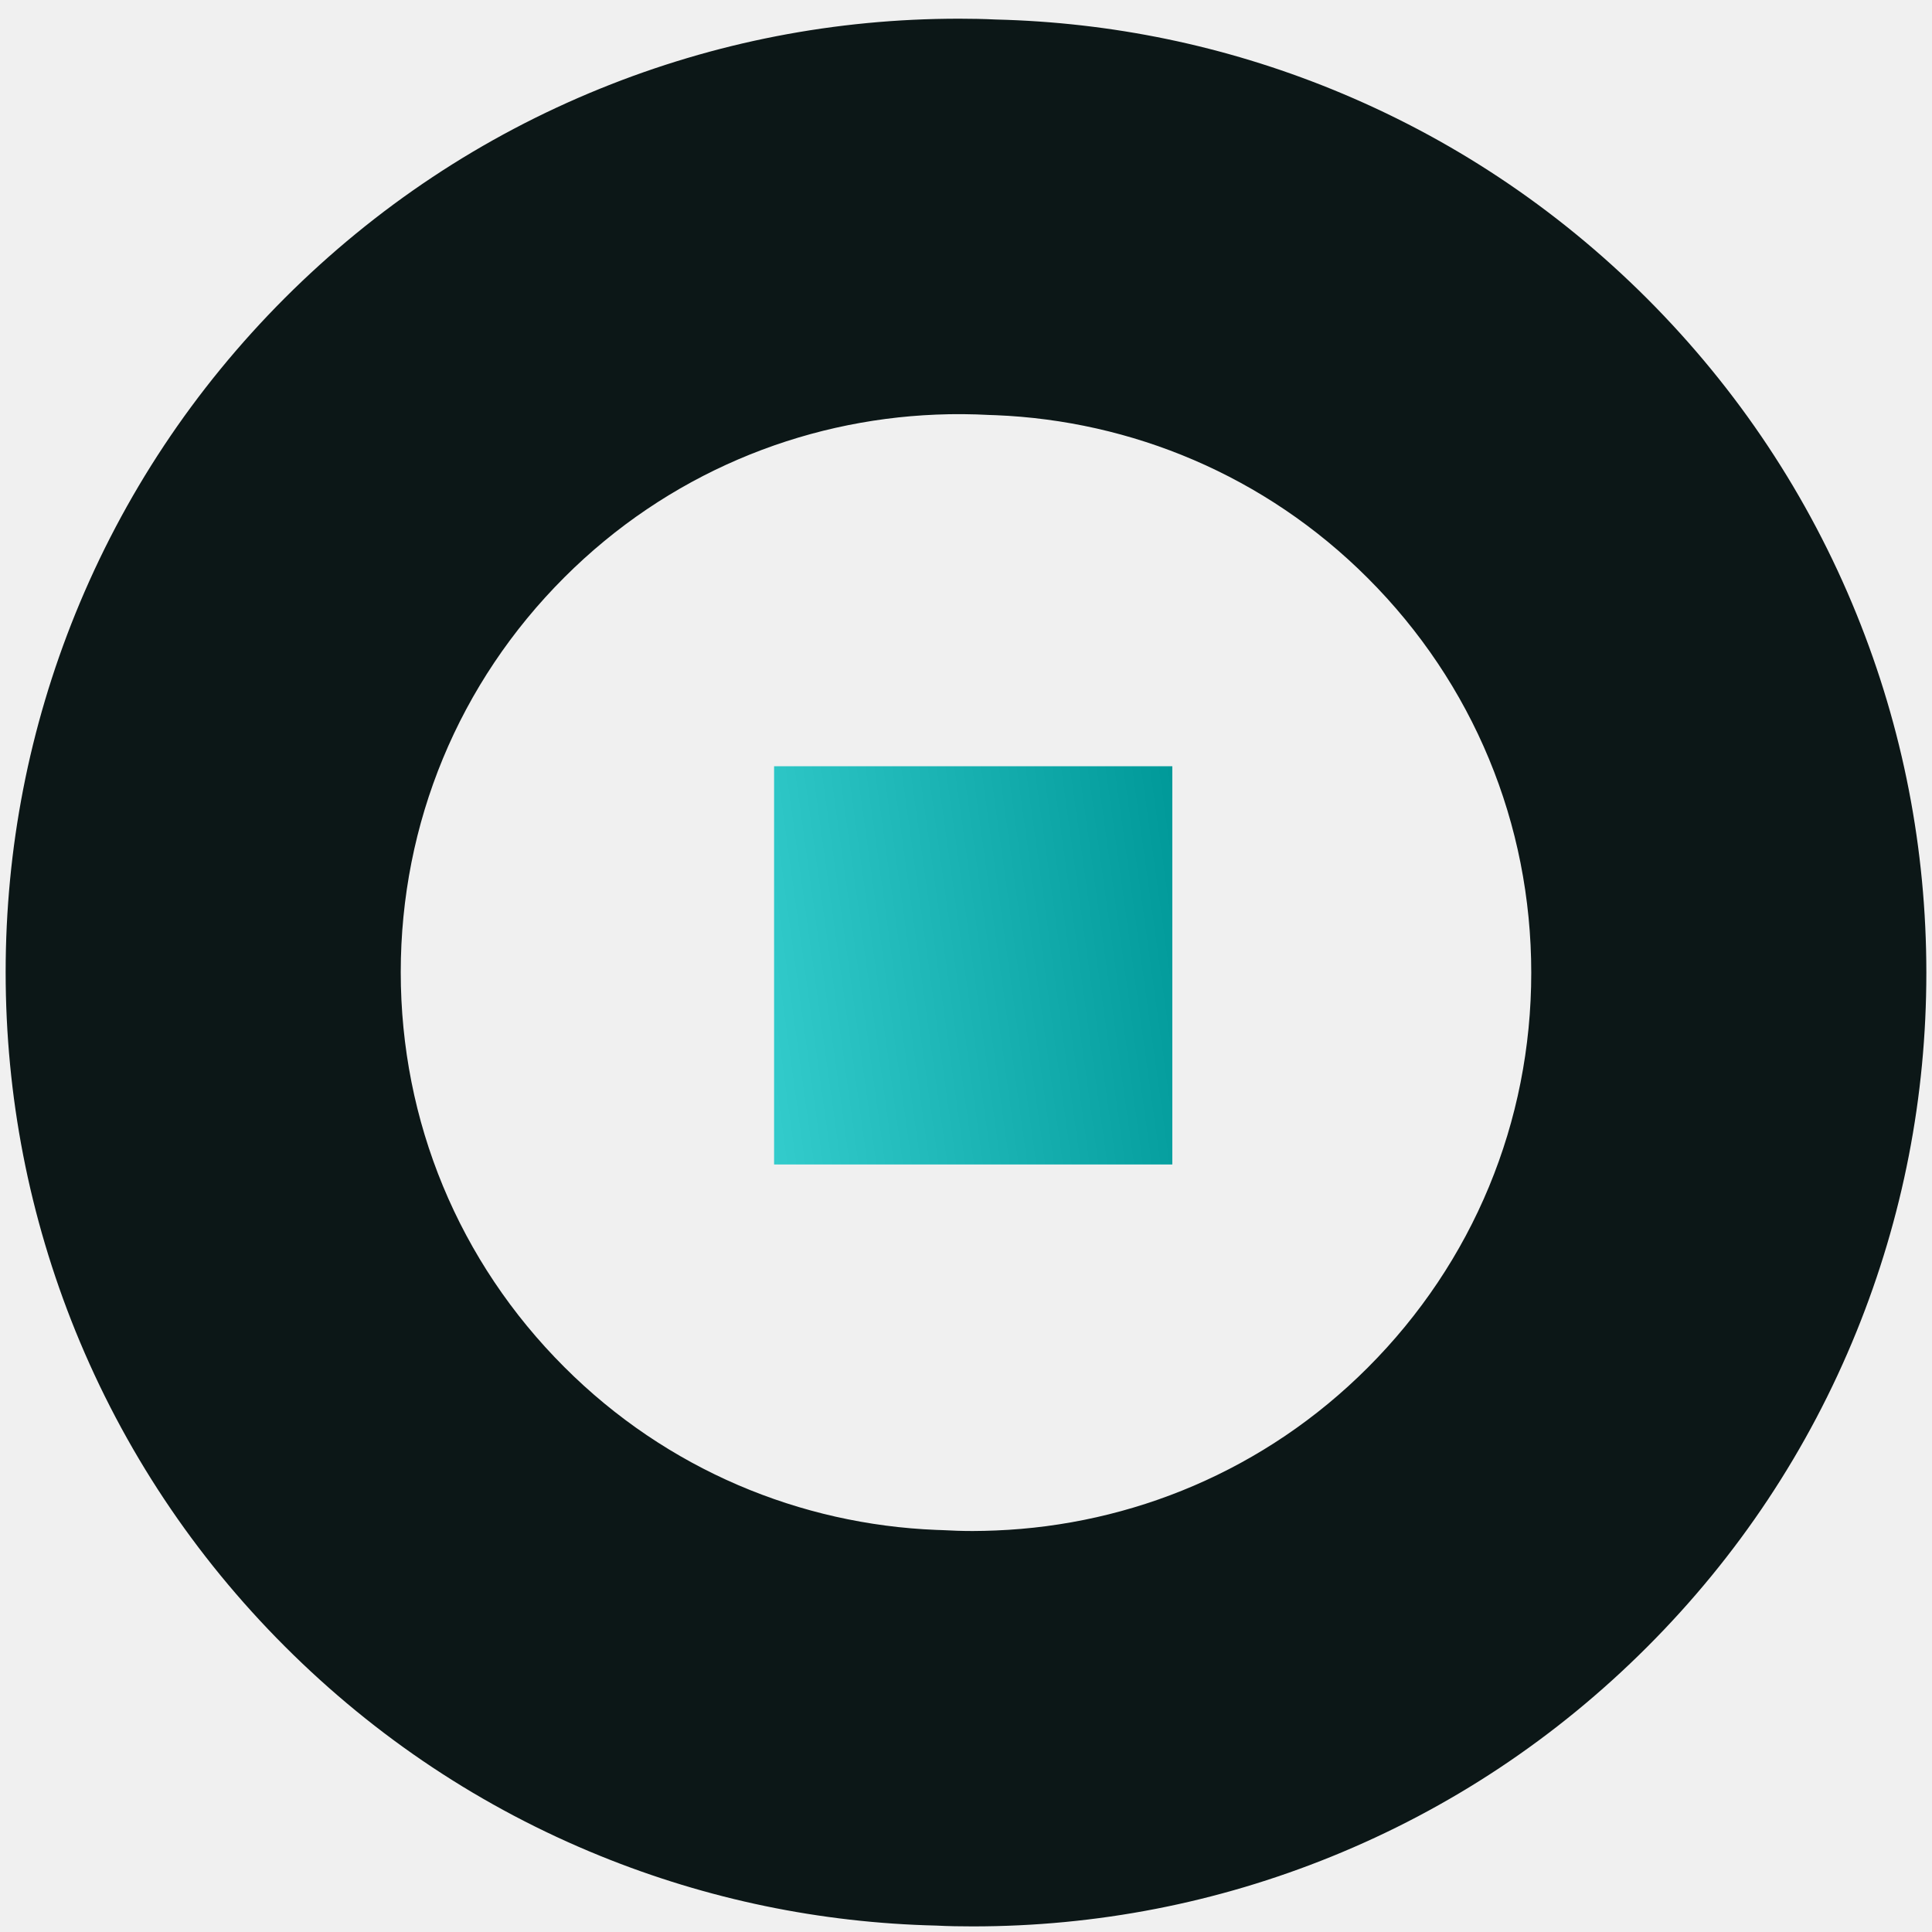
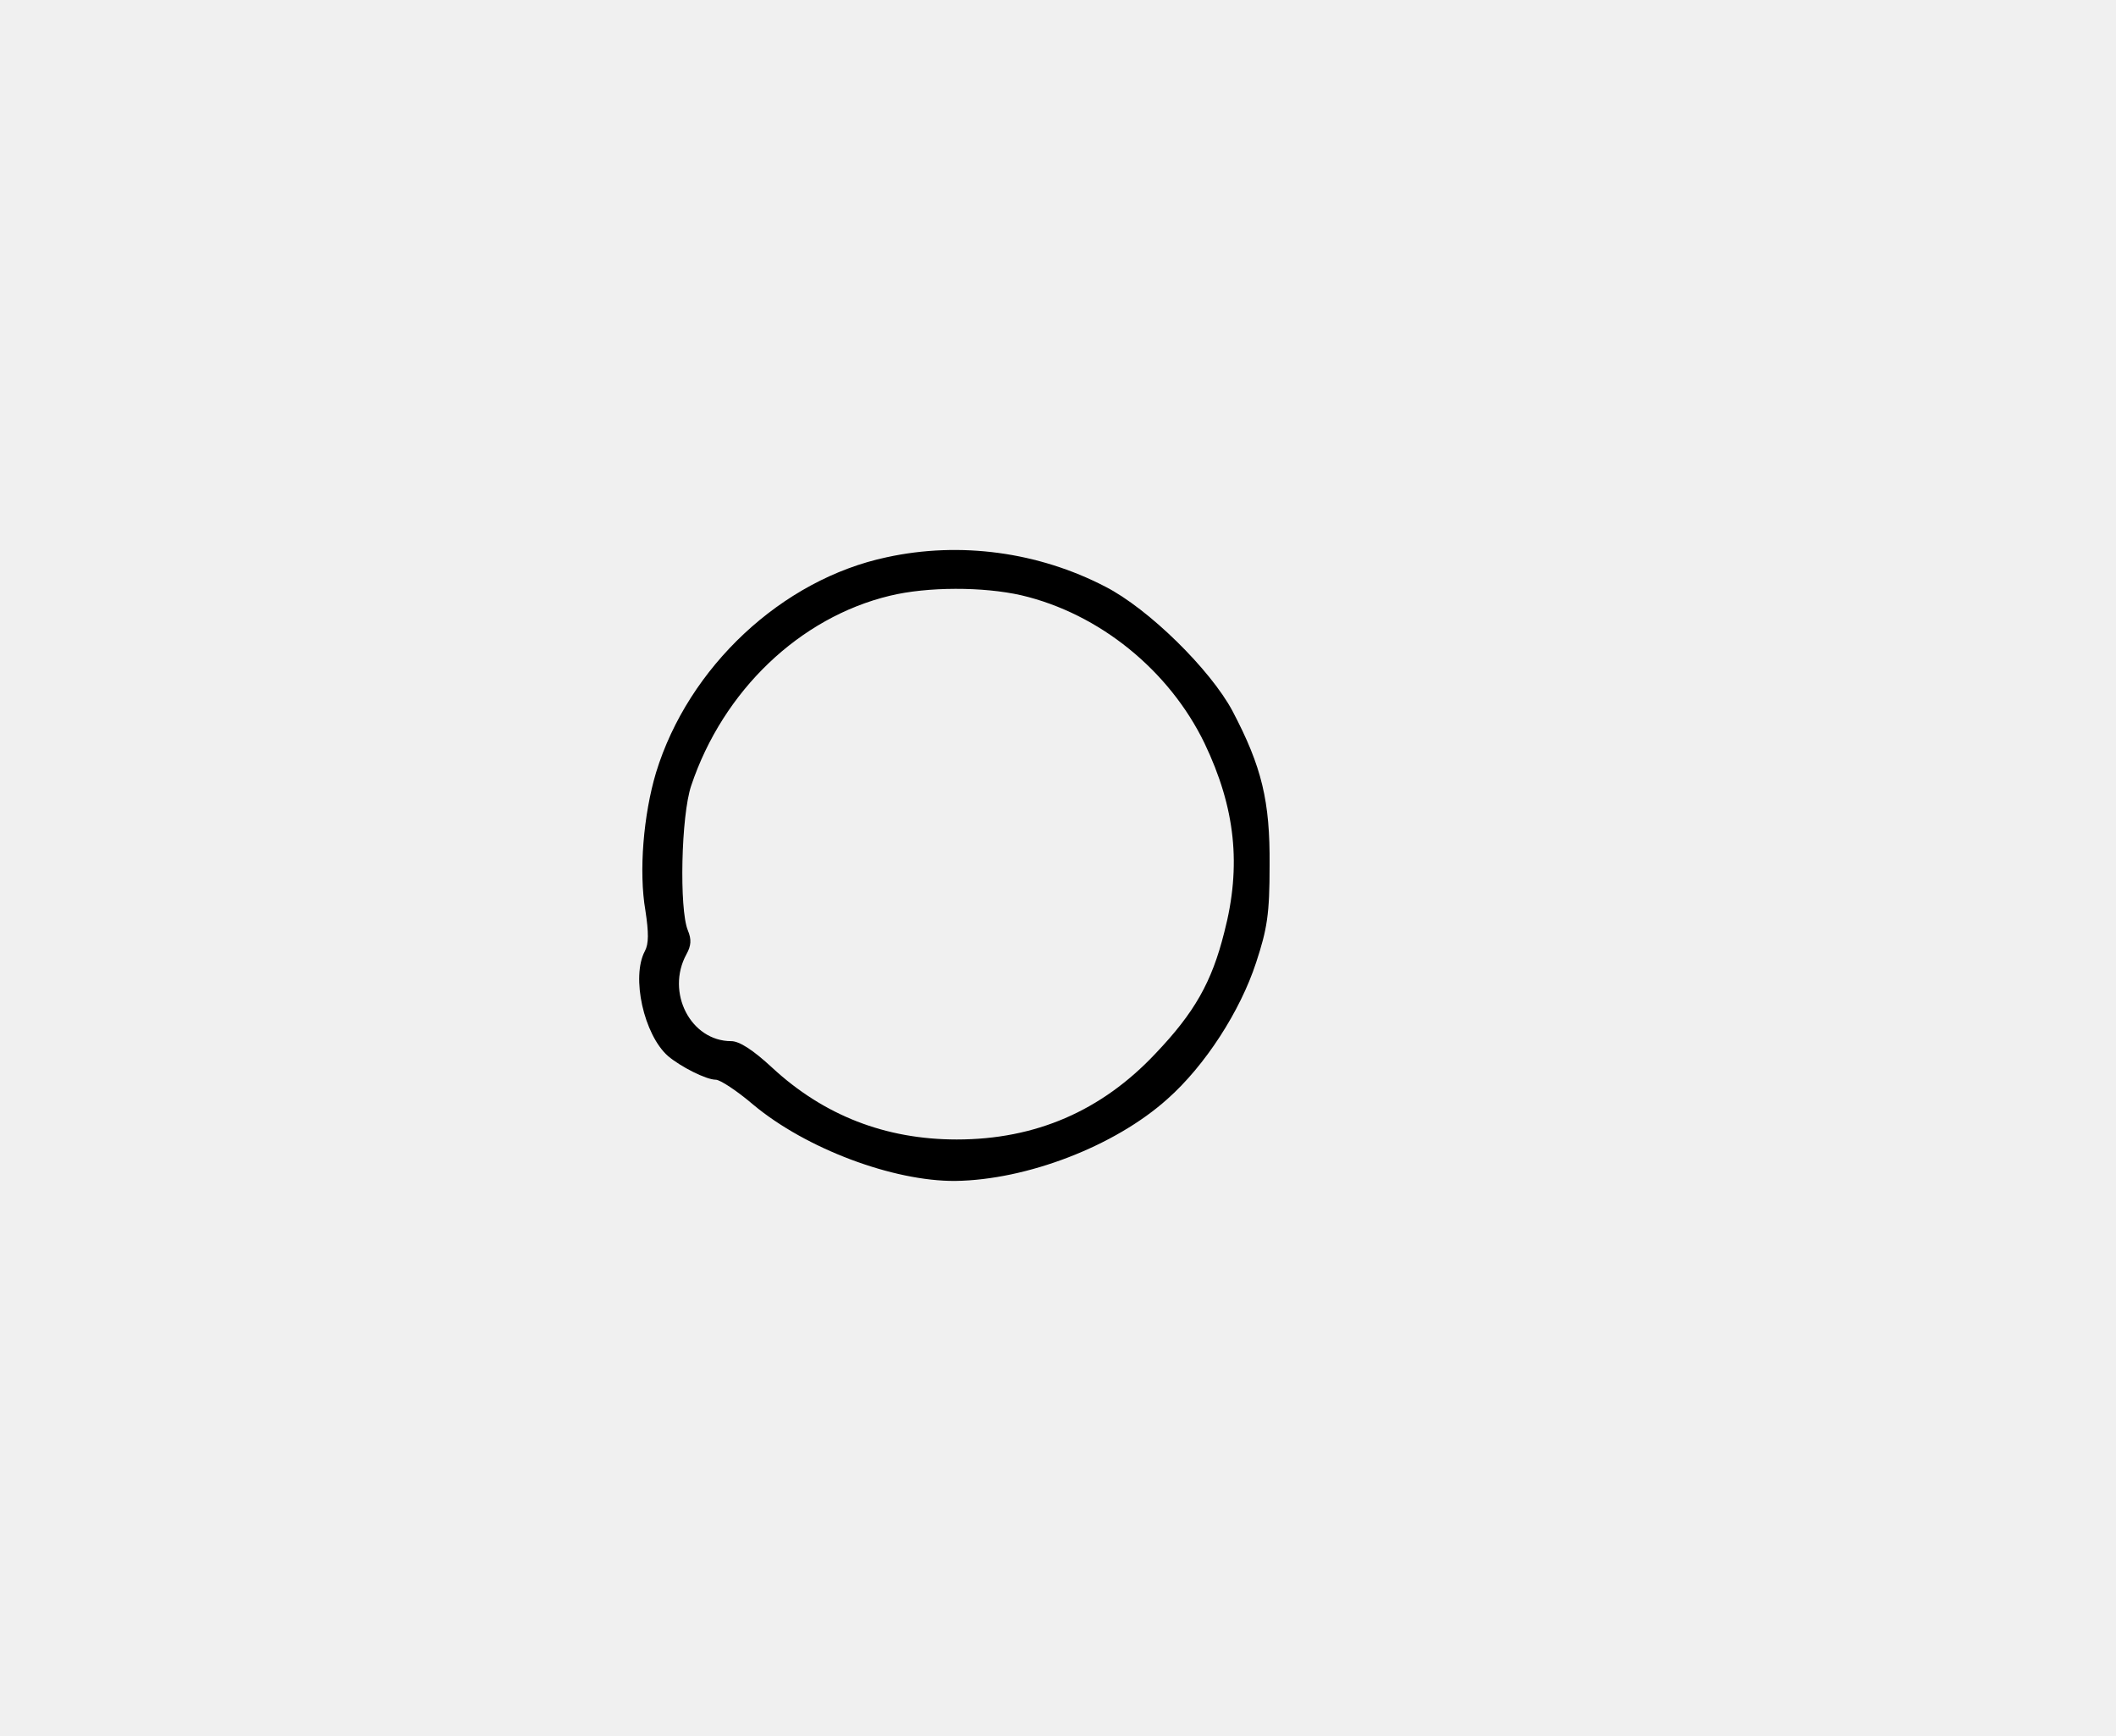
- <svg xmlns="http://www.w3.org/2000/svg" width="40" height="40" viewBox="0 0 40 40" fill="none">
-   <g clip-path="url(#clip0_2234_45120)">
-     <path d="M38.437 27.569C37.443 30.02 35.983 32.218 34.101 34.1C32.217 35.984 30.018 37.444 27.568 38.438C25.203 39.398 22.703 39.884 20.14 39.884C19.887 39.884 19.633 39.88 19.382 39.867C16.985 39.81 14.649 39.326 12.431 38.426C9.981 37.432 7.782 35.972 5.898 34.088C4.016 32.206 2.557 30.007 1.562 27.557C0.603 25.189 0.117 22.692 0.117 20.128C0.117 17.565 0.603 15.068 1.562 12.702C2.557 10.252 4.016 8.053 5.898 6.169C7.782 4.287 9.981 2.827 12.431 1.833C14.797 0.873 17.296 0.387 19.86 0.387C20.113 0.387 20.366 0.392 20.617 0.404C23.014 0.462 25.351 0.945 27.568 1.845C30.018 2.84 32.217 4.299 34.101 6.181C35.983 8.065 37.443 10.264 38.437 12.714C39.397 15.08 39.883 17.579 39.883 20.141C39.883 22.702 39.397 25.202 38.437 27.569ZM28.316 11.967C26.183 9.834 23.418 8.71 20.617 8.596C20.576 8.596 20.535 8.592 20.494 8.592C20.123 8.572 19.753 8.568 19.382 8.584C16.582 8.697 13.817 9.821 11.684 11.954C9.499 14.137 8.297 17.04 8.297 20.128C8.297 23.217 9.499 26.122 11.684 28.304C13.815 30.437 16.582 31.562 19.382 31.675C19.423 31.677 19.462 31.679 19.502 31.679C19.713 31.691 19.926 31.698 20.14 31.698C20.298 31.698 20.457 31.693 20.617 31.687C23.418 31.574 26.185 30.45 28.316 28.317C30.5 26.134 31.703 23.229 31.703 20.141C31.703 17.052 30.5 14.149 28.316 11.967Z" fill="#0C1717" />
-     <rect width="8.245" height="8.245" transform="matrix(1 0 0 -1 16.0266 24.1094)" fill="url(#paint0_linear_2234_45120)" />
+ <svg xmlns="http://www.w3.org/2000/svg" version="1.0" width="439pt" height="360pt" viewBox="0 0 439 360" preserveAspectRatio="xMidYMid meet">
+   <g transform="translate(0,360) scale(0.1,-0.1)" fill="#000000" stroke="none">
+     <path d="M1840 2444 c-218 -46 -412 -228 -479 -447 -26 -87 -36 -205 -22 -286 7 -46 7 -69 -1 -84 -29 -54 -2 -174 48 -218 26 -22 79 -49 99 -49 9 0 44 -23 78 -52 109 -91 290 -159 419 -158 148 2 331 72 440 170 78 69 151 182 184 283 23 70 28 100 28 202 1 133 -16 204 -77 320 -46 86 -174 212 -264 258 -139 72 -301 94 -453 61z m279 -79 c162 -38 307 -156 380 -307 64 -134 77 -254 41 -392 -26 -104 -62 -167 -143 -252 -112 -119 -249 -178 -412 -178 -148 0 -276 50 -383 149 -40 37 -68 55 -85 55 -84 0 -136 101 -93 180 10 18 11 31 3 50 -18 44 -14 238 7 300 66 197 225 349 412 394 78 19 194 19 273 1z" />
  </g>
-   <defs>
-     <linearGradient id="paint0_linear_2234_45120" x1="0" y1="0" x2="9.207" y2="1.28" gradientUnits="userSpaceOnUse">
-       <stop stop-color="#33CCCC" />
-       <stop offset="1" stop-color="#009999" />
-     </linearGradient>
-     <clipPath id="clip0_2234_45120">
-       <rect width="40" height="40" fill="white" transform="matrix(1 0 0 -1 0 40)" />
-     </clipPath>
-   </defs>
</svg>
